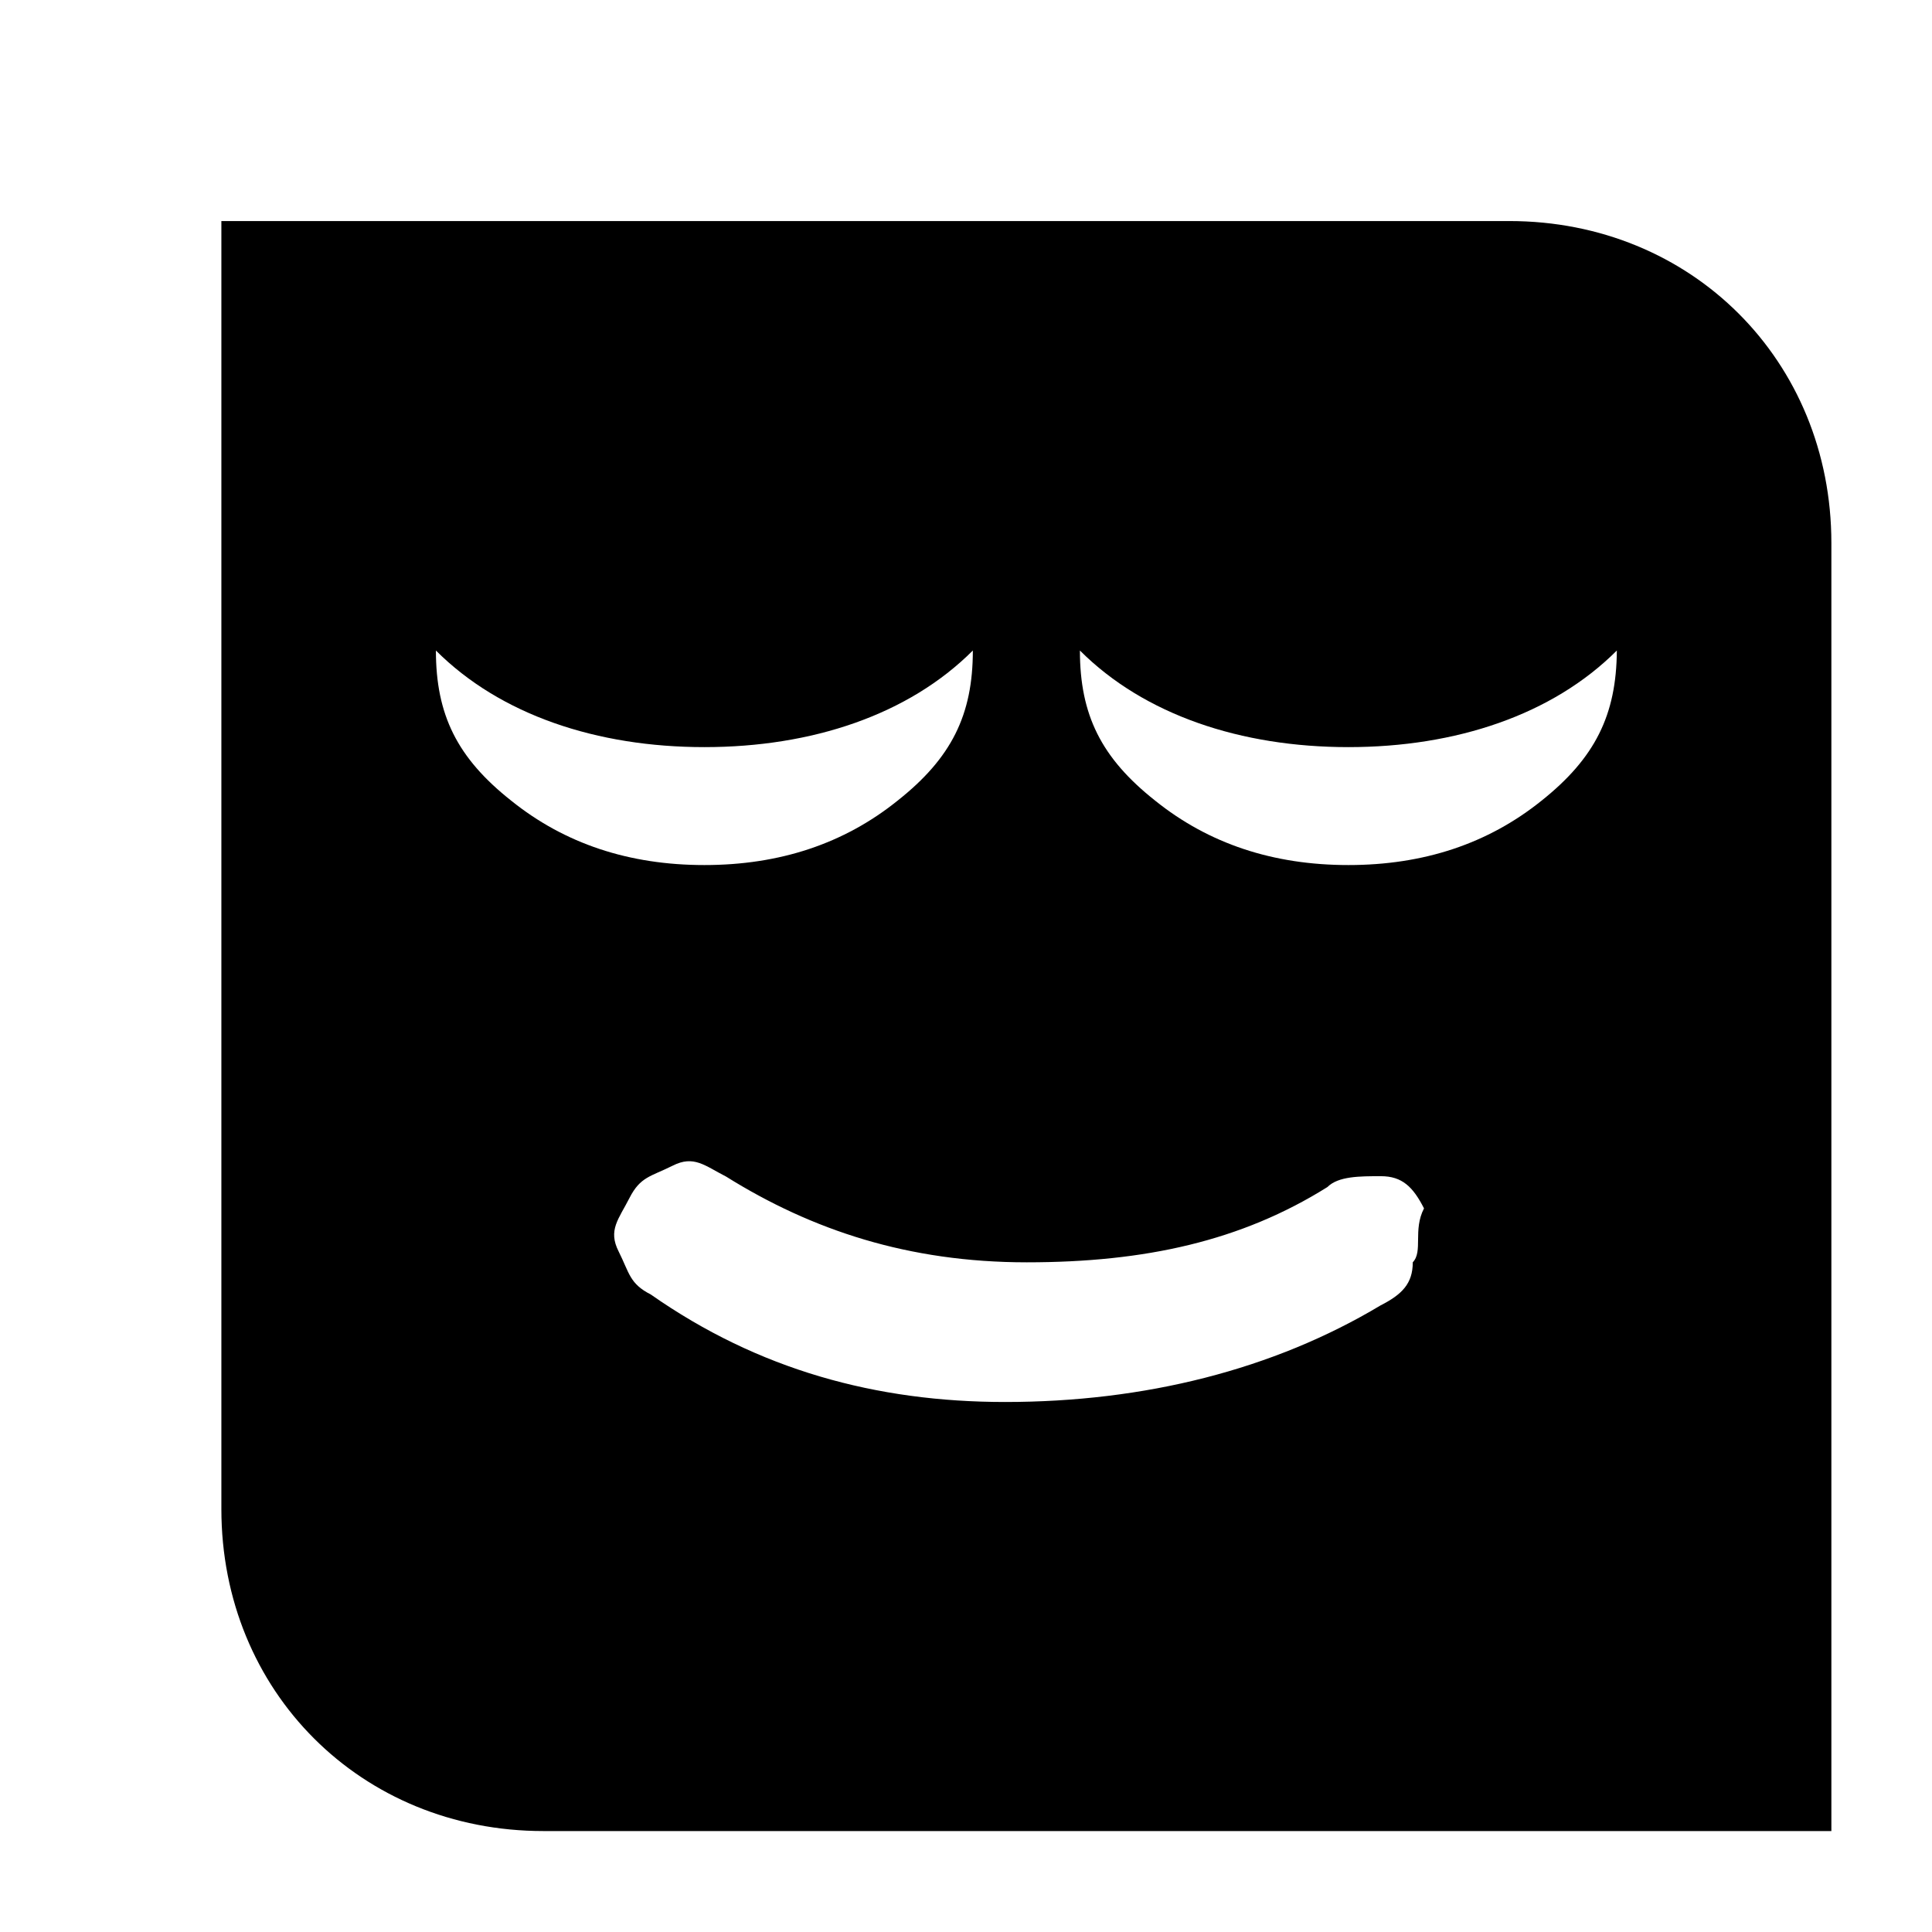
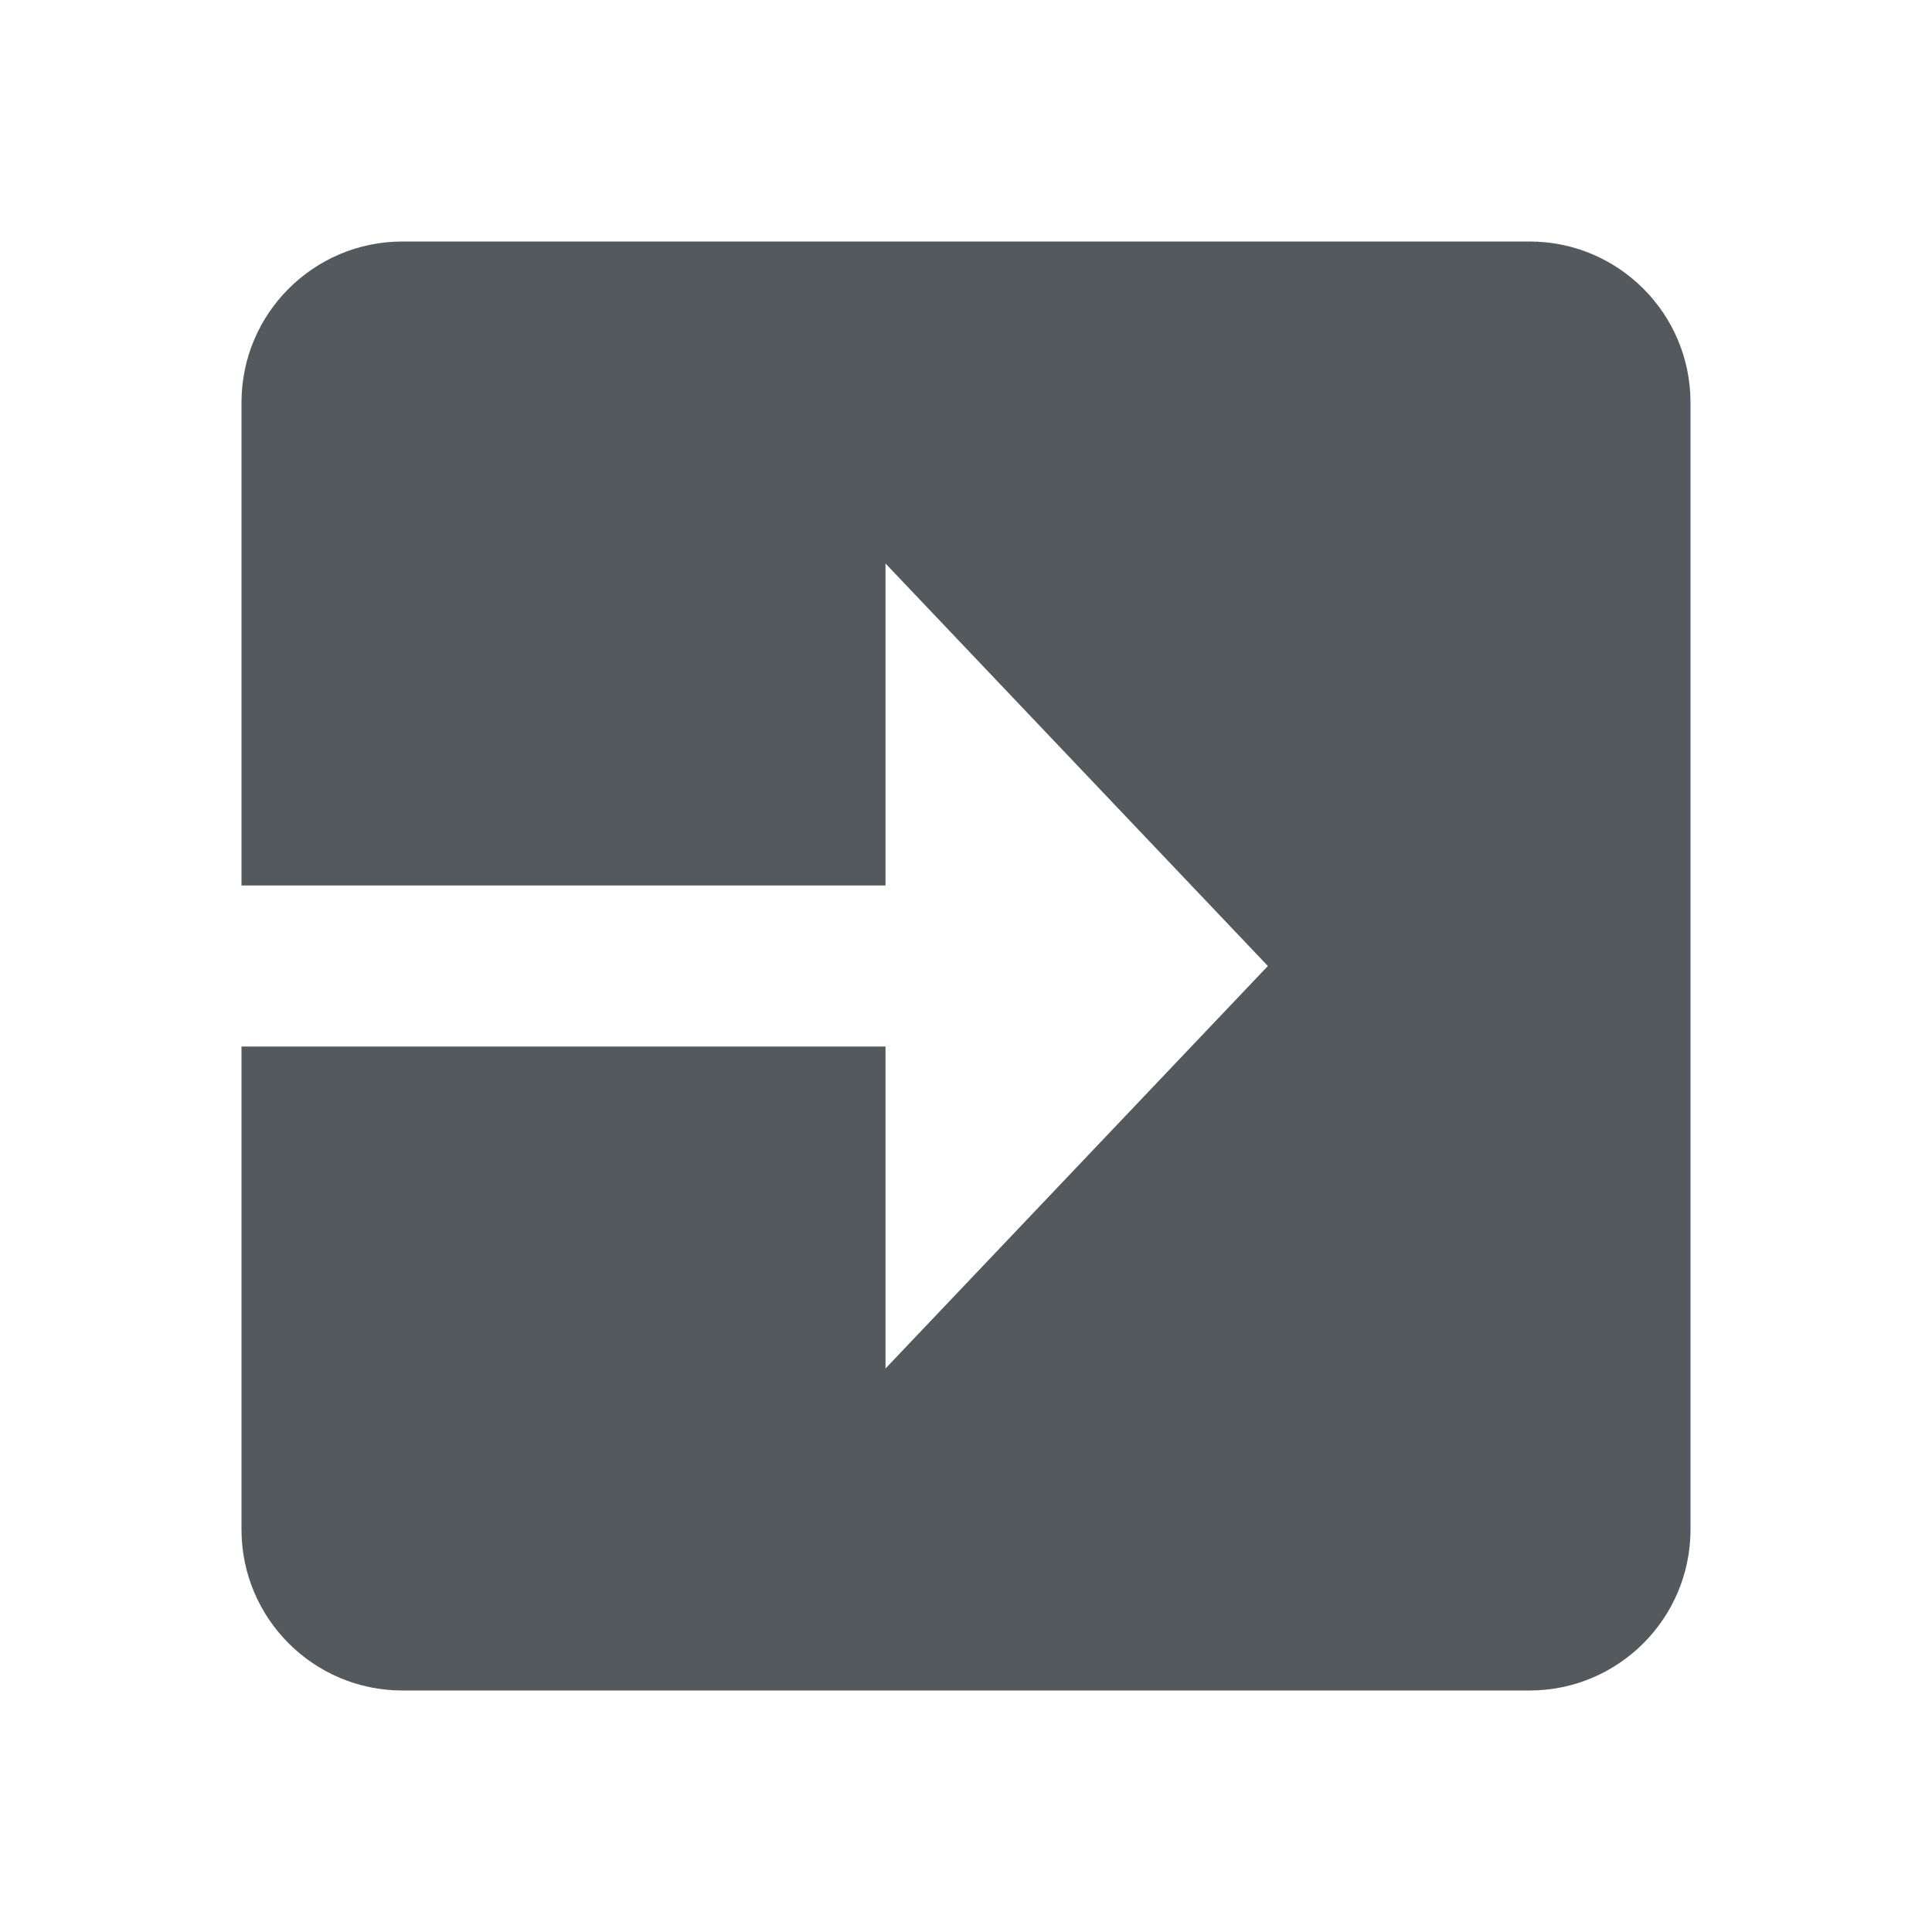
- <svg xmlns="http://www.w3.org/2000/svg" viewBox="0 0 48 48" width="48" height="48">
-   <path d="M37.5 5.492h-32v32c0 4.53 3.47 8 8 8h32v-32c0-4.53-3.47-8-8-8zm-24.8 14.4c-1.34-1.06-1.87-2.13-1.87-3.73 1.6 1.6 4 2.4 6.67 2.4s5.07-.8 6.67-2.4c0 1.6-.53 2.67-1.87 3.73-1.33 1.07-2.93 1.6-4.8 1.6-1.87 0-3.47-.53-4.8-1.6zm22.4 11.47c0 .53-.27.8-.8 1.07-2.67 1.6-5.87 2.4-9.33 2.4-3.2 0-6.13-.8-8.8-2.67-.53-.27-.53-.53-.8-1.07-.27-.53 0-.8.27-1.33s.53-.53 1.07-.8c.53-.27.8 0 1.33.27 2.13 1.33 4.53 2.13 7.47 2.13 2.939 0 5.33-.53 7.469-1.87.27-.27.8-.27 1.33-.27s.8.27 1.07.8c-.28.54-.019 1.07-.28 1.34zm3.2-11.47c-1.33 1.07-2.93 1.6-4.8 1.6-1.87 0-3.47-.53-4.8-1.6-1.34-1.06-1.87-2.13-1.87-3.73 1.6 1.6 4 2.4 6.67 2.4s5.07-.8 6.67-2.4c-.01 1.6-.54 2.67-1.87 3.73z" />
+ <svg xmlns="http://www.w3.org/2000/svg" width="24" height="24" viewBox="0 0 24 24">
+   <path d="M3 13v6a2 2 0 0 0 2 2h14a2 2 0 0 0 2-2V5a2 2 0 0 0-2-2H5a2 2 0 0 0-2 2v6h8V7l4.75 5L11 17v-4H3z" fill="#54595D" fill-rule="evenodd" />
</svg>
